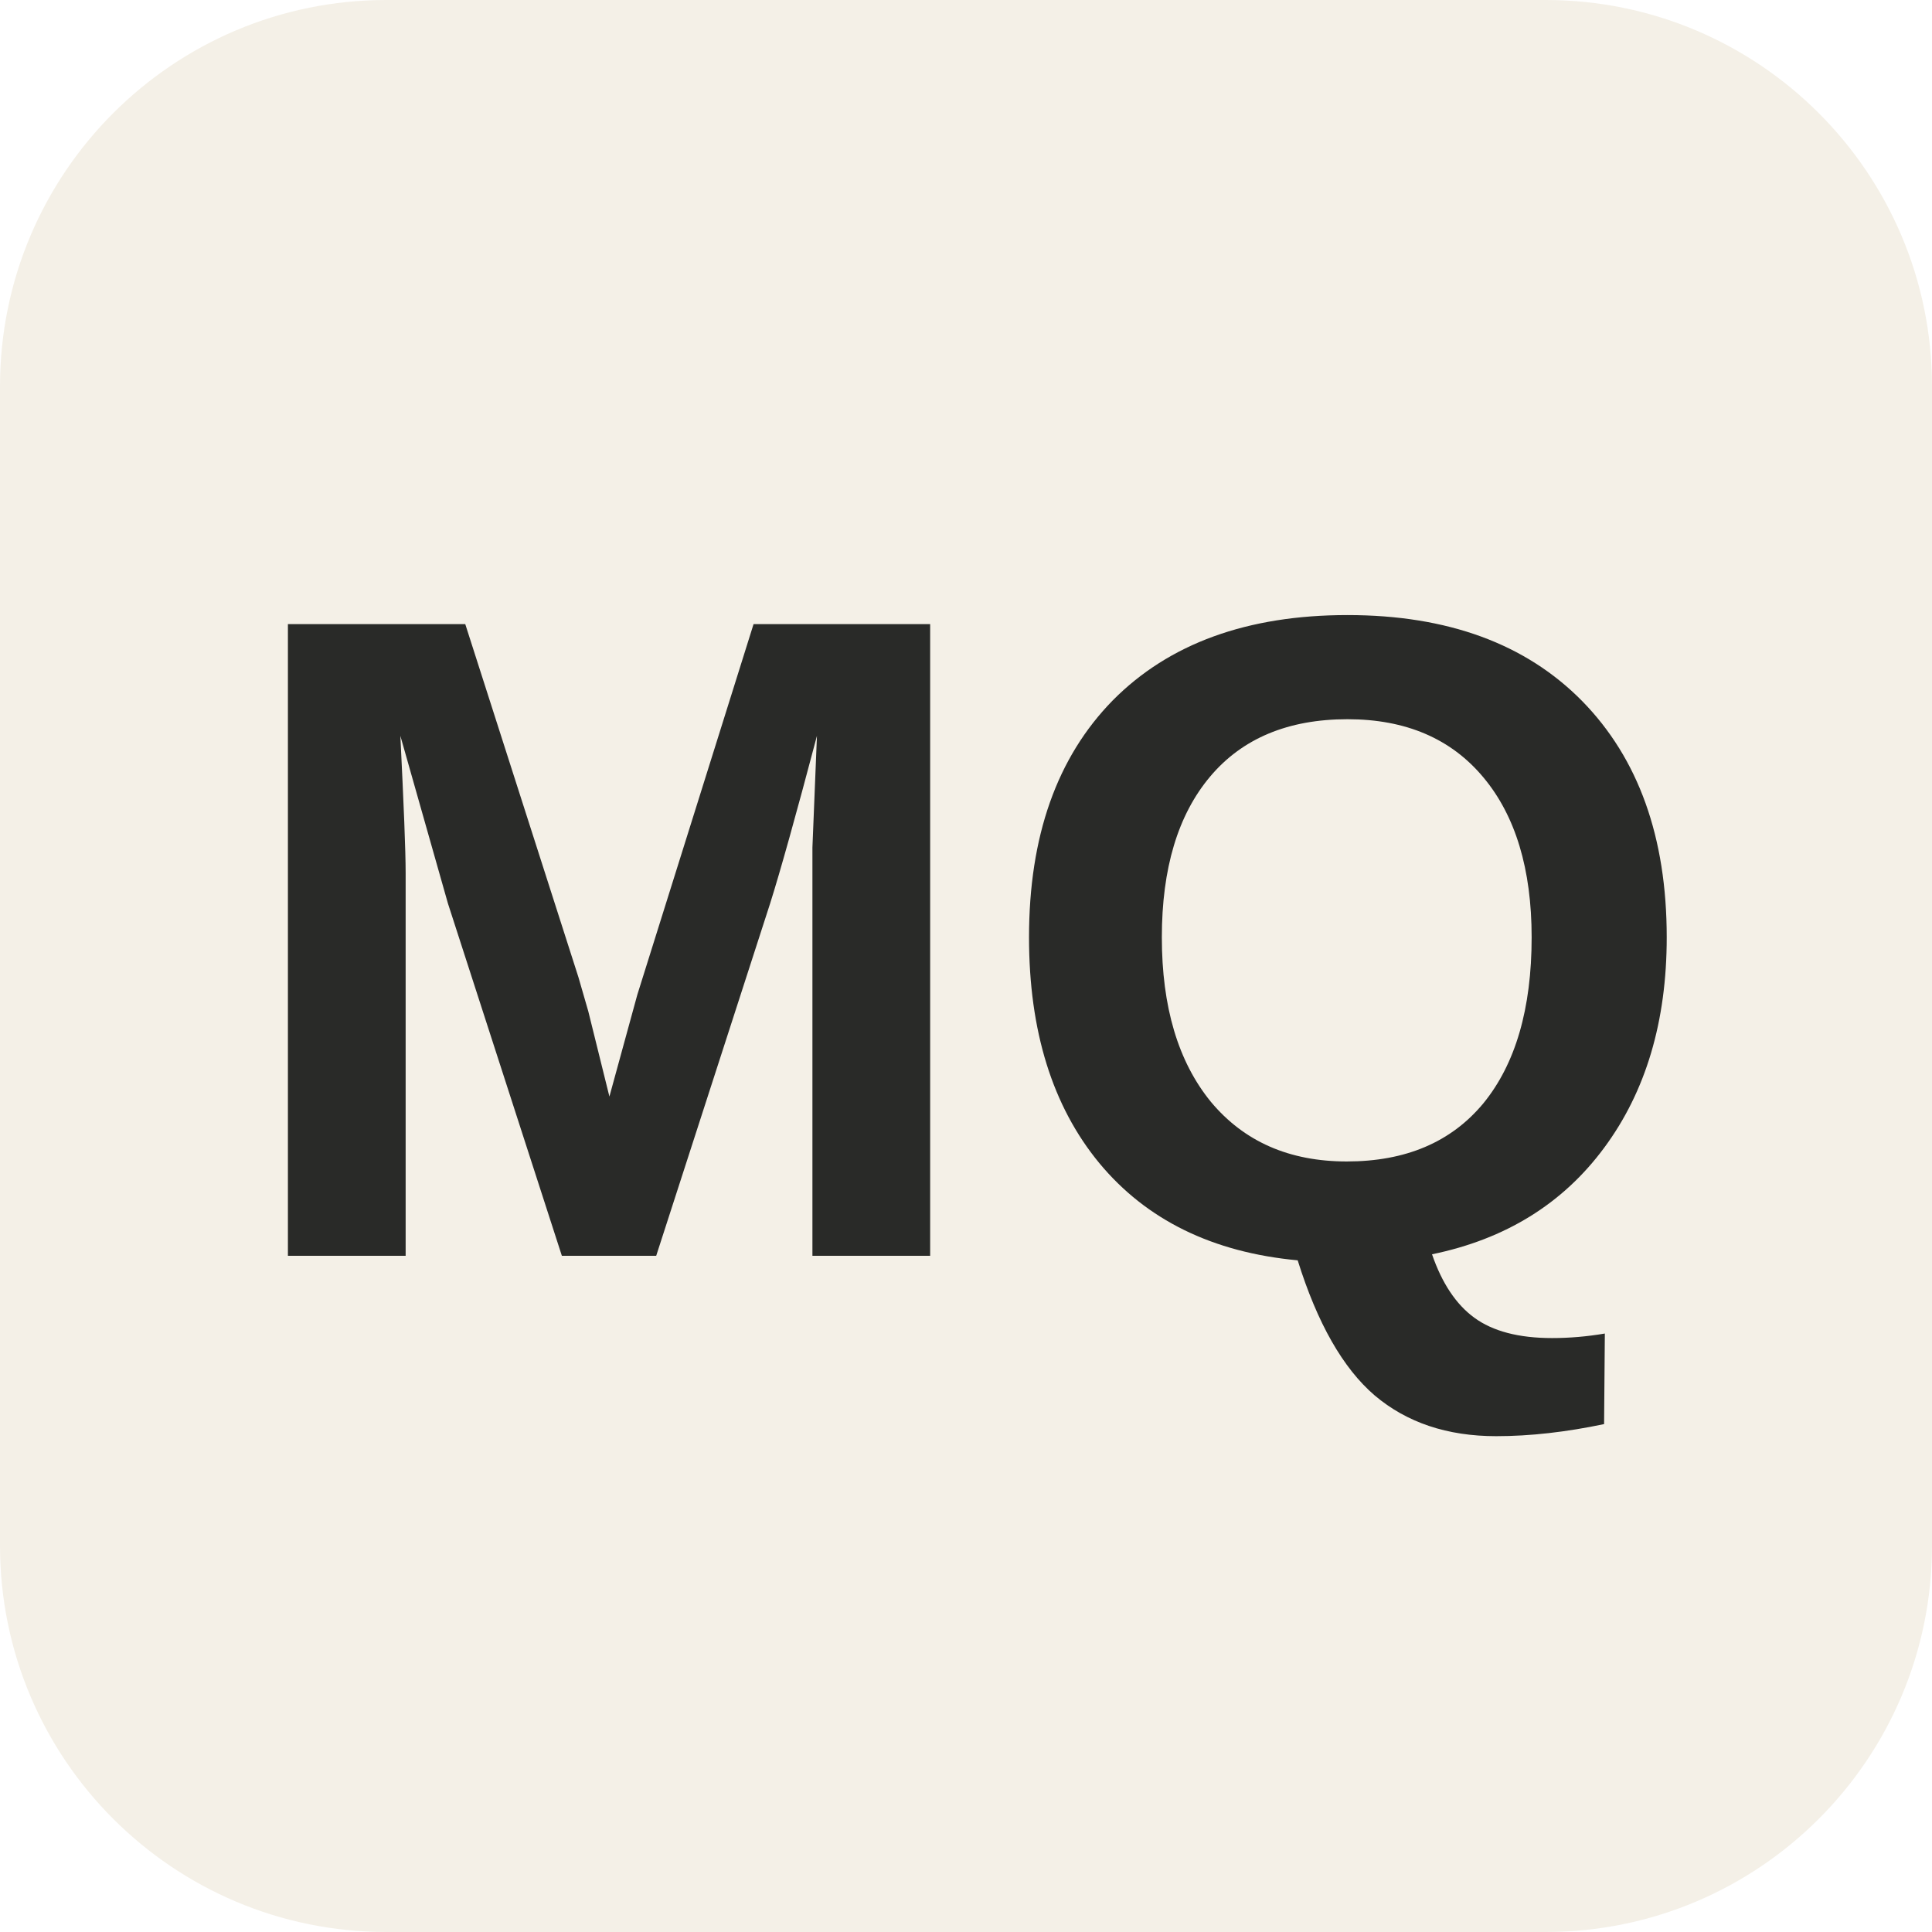
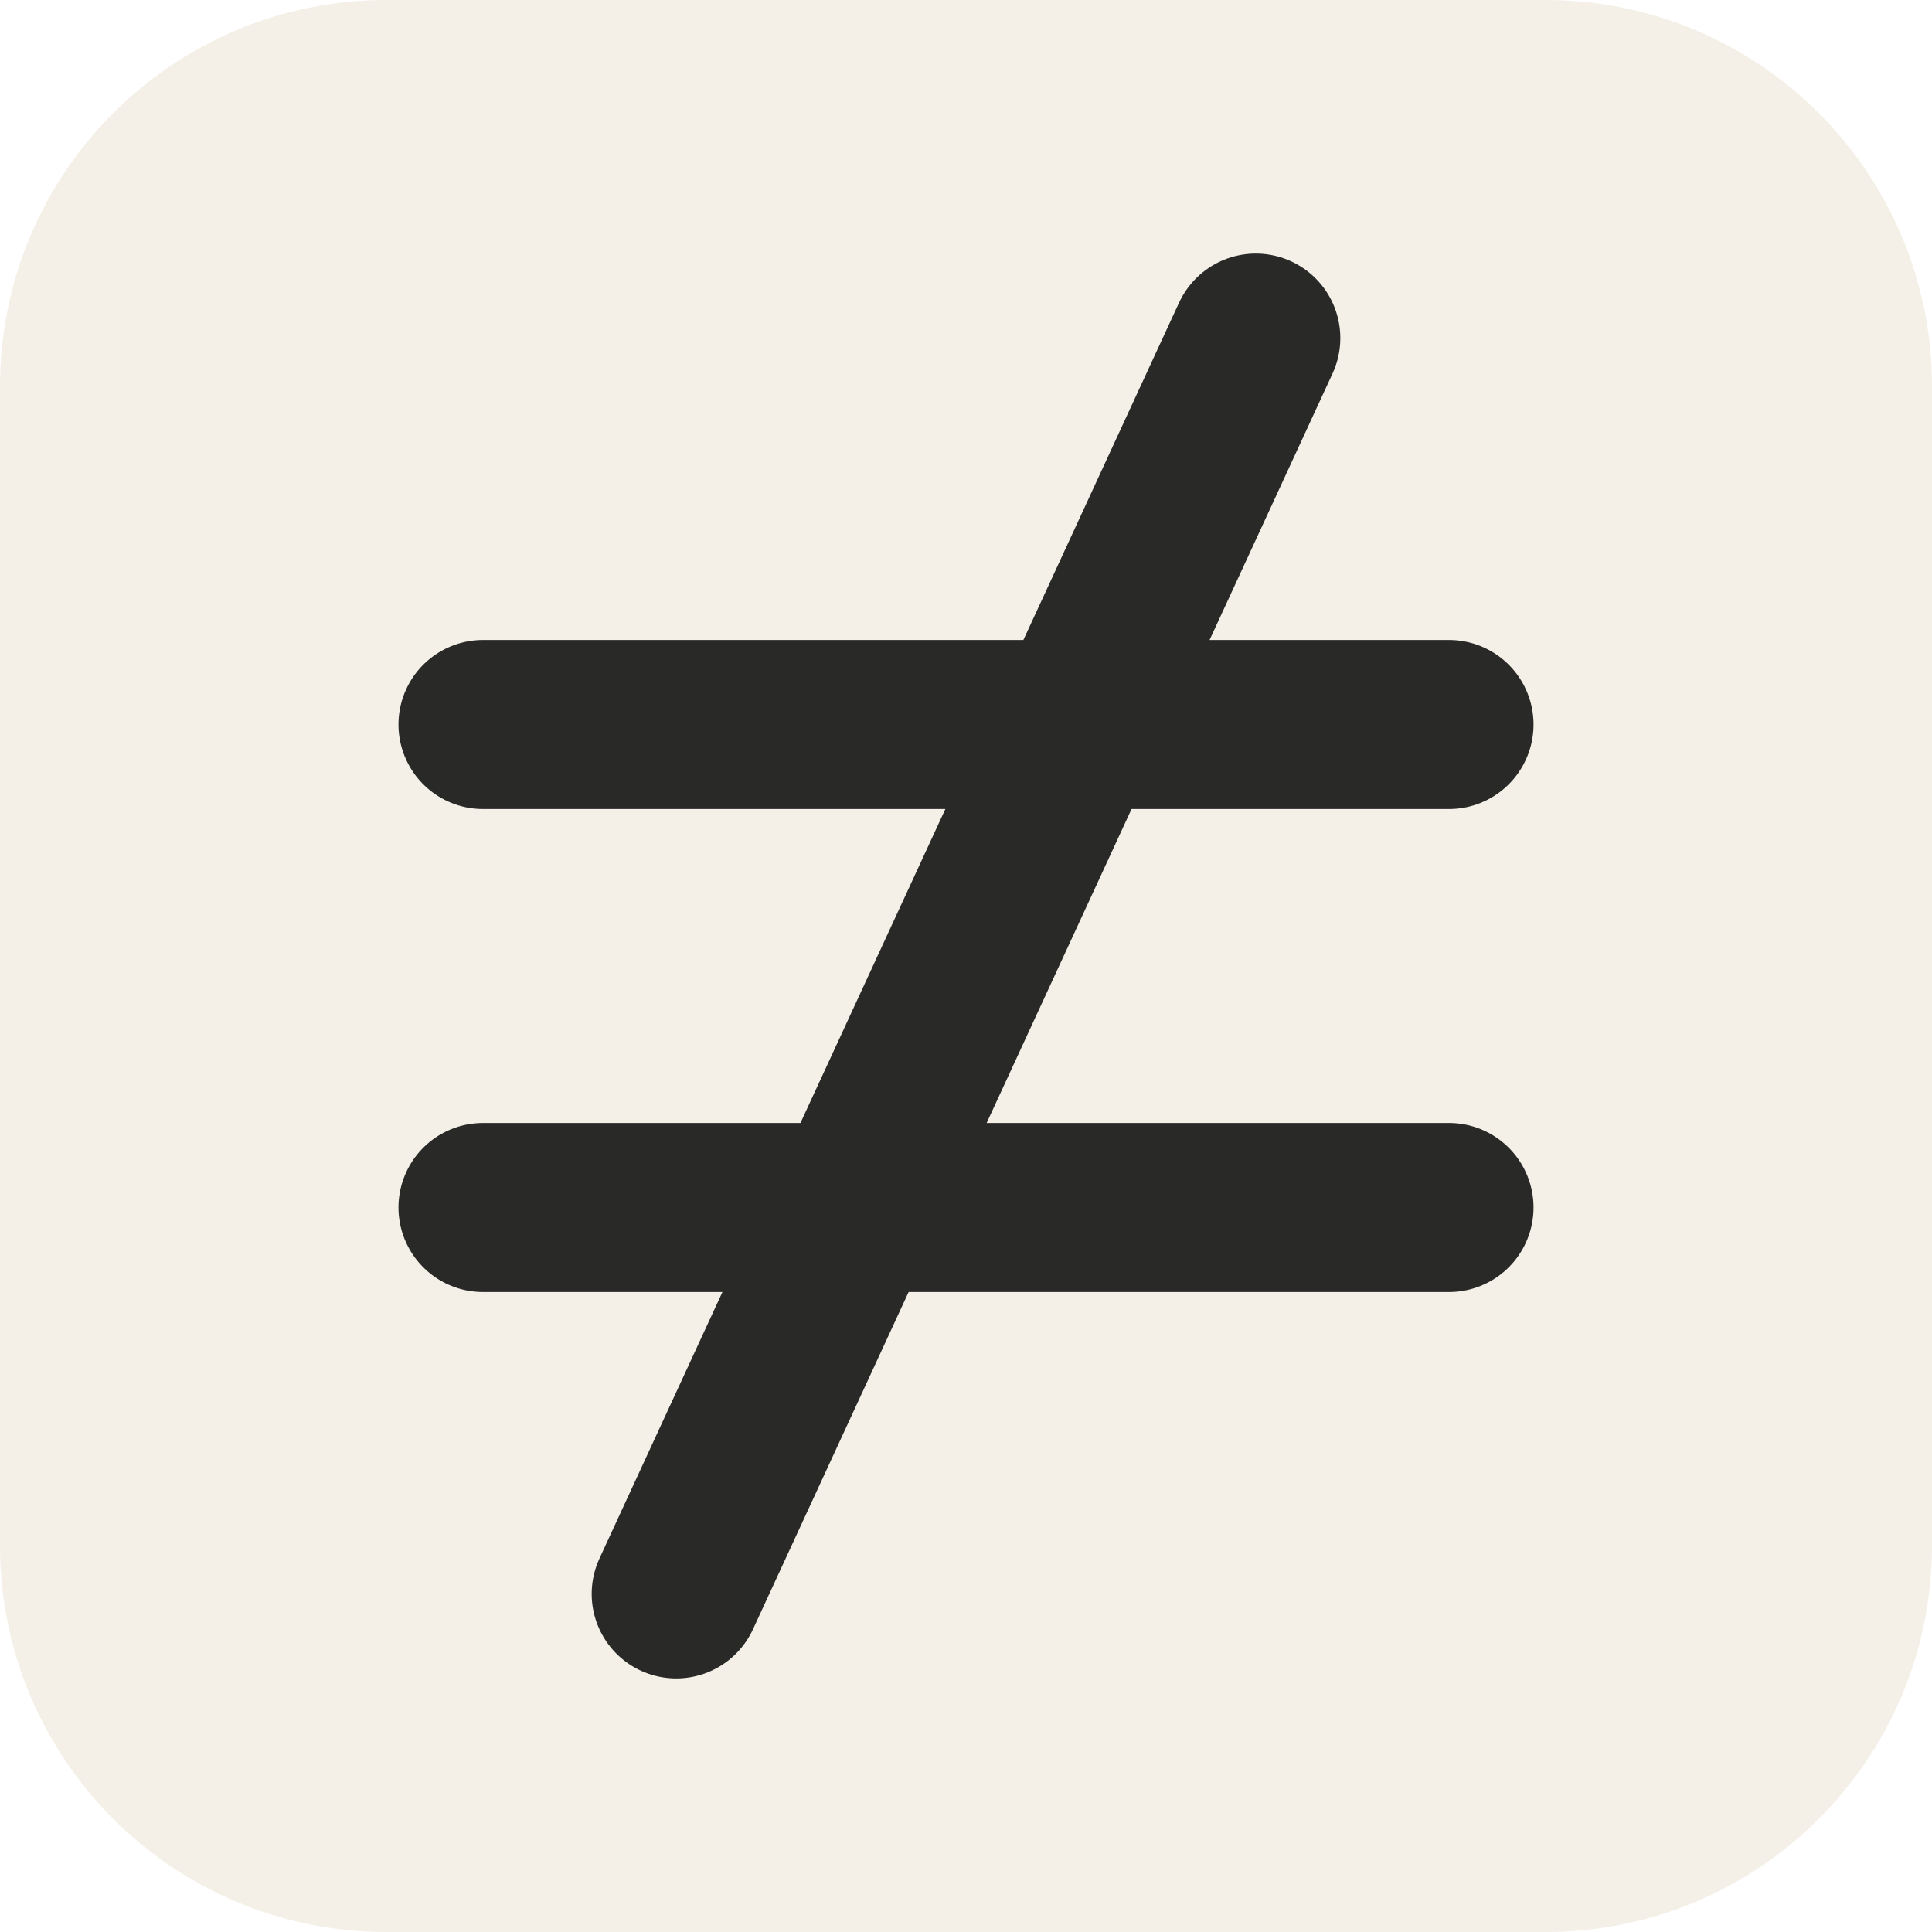
<svg xmlns="http://www.w3.org/2000/svg" viewBox="0 0 40 40">
  <rect width="40" height="40" rx="8" fill="#f4f0e7" />
-   <text x="20" y="26" text-anchor="middle" font-family="Arial,sans-serif" font-size="19" font-weight="700" fill="#292a28">MQ</text>
+   <path d="M10 15h20M10 25h20M26 7 14 33" fill="none" stroke="#292a28" stroke-width="3.5" stroke-linecap="round" />
</svg>
